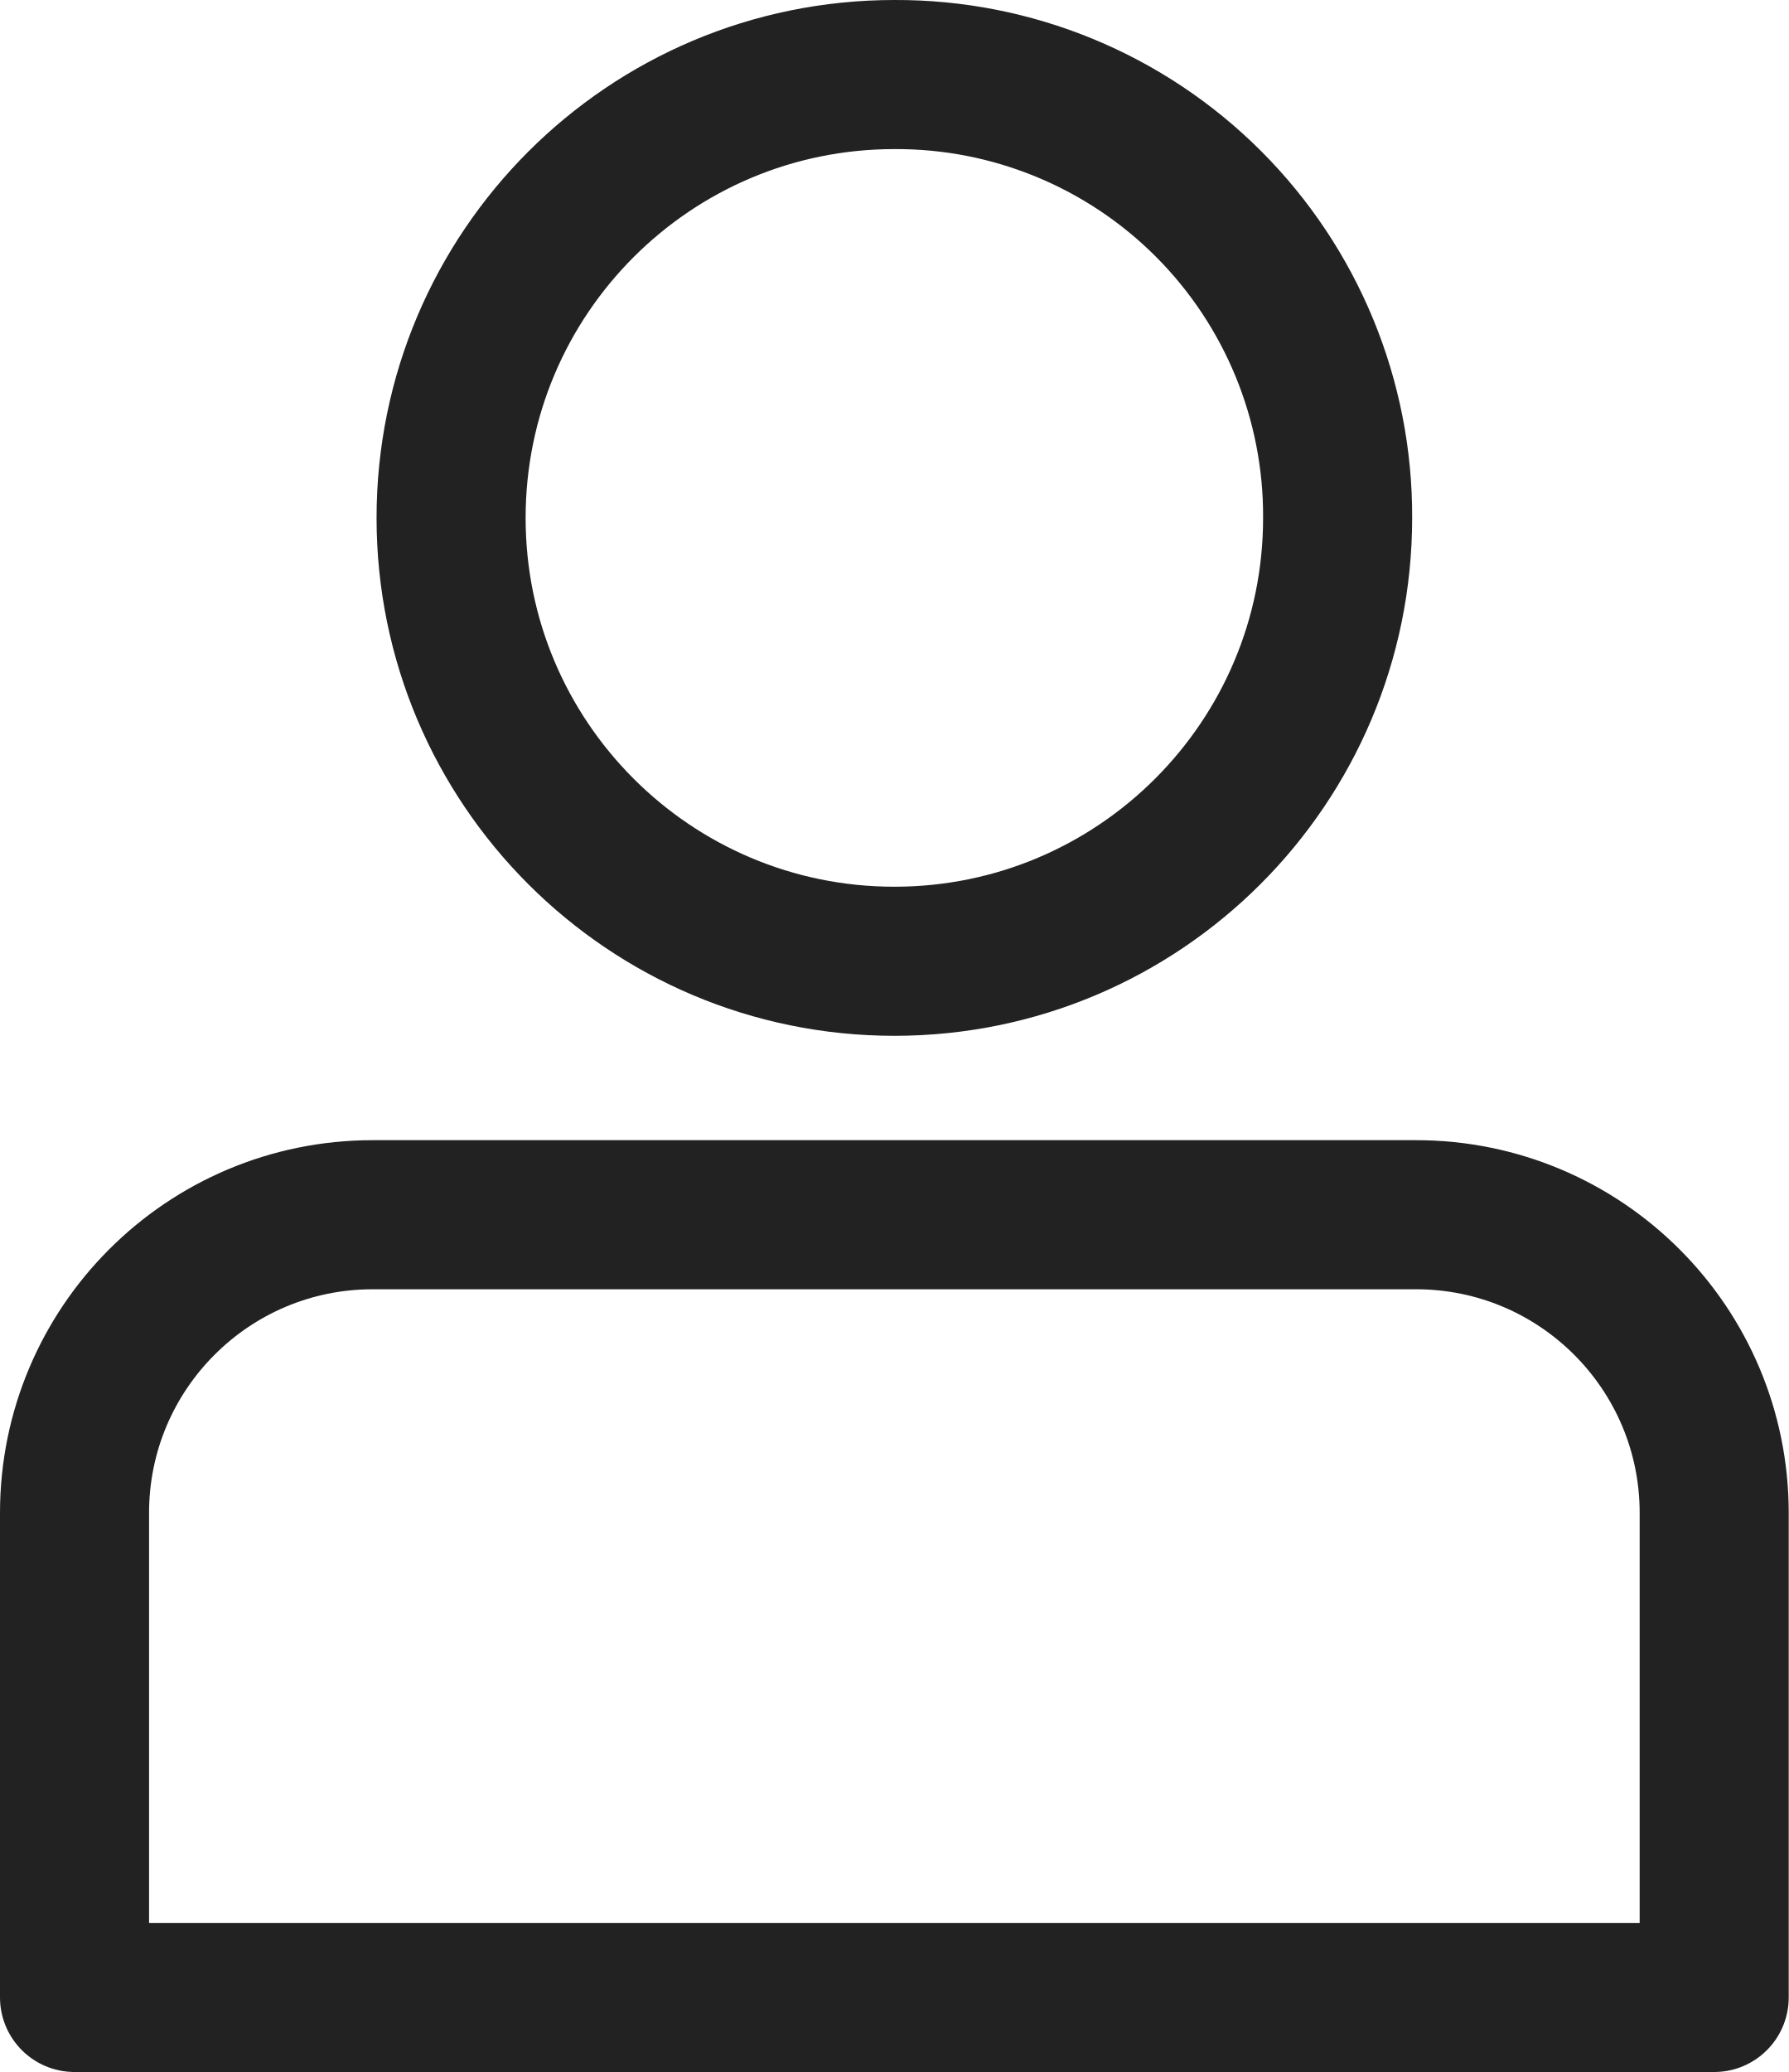
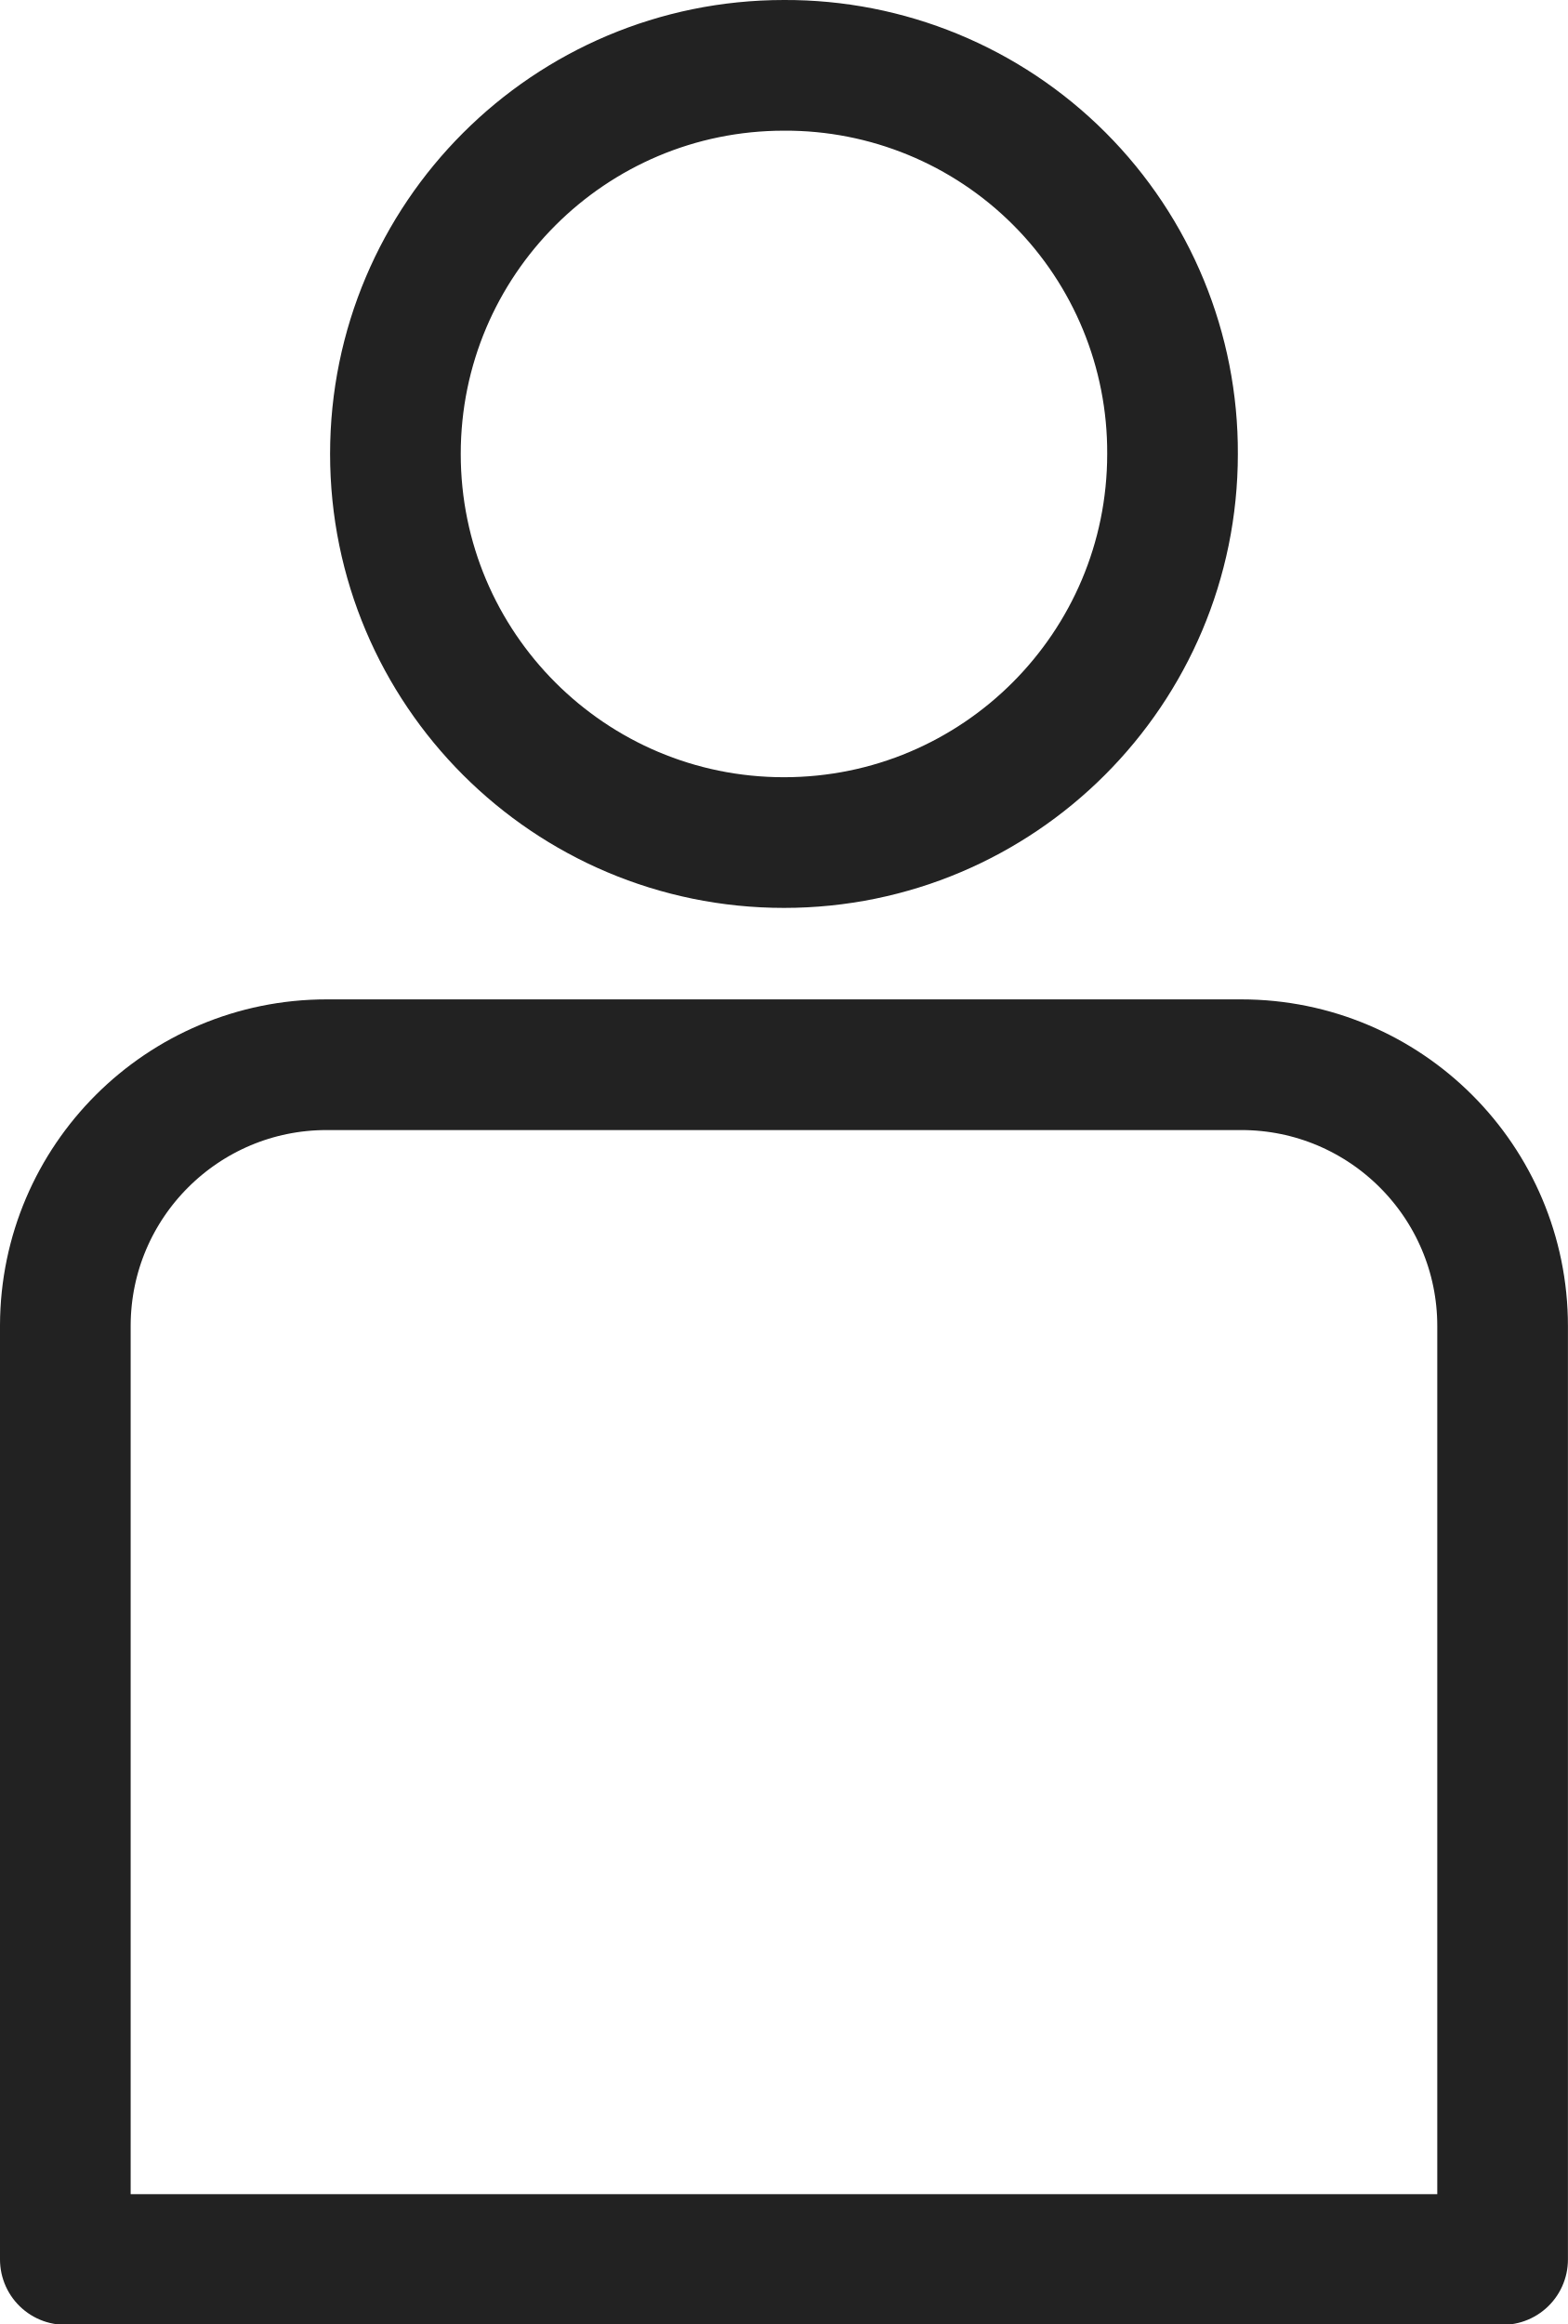
- <svg xmlns="http://www.w3.org/2000/svg" viewBox="0 0 96 111.18">
+ <svg xmlns="http://www.w3.org/2000/svg" viewBox="0 0 96 142.27">
  <defs>
    <style>.cls-1{fill:none;stroke:#222;stroke-linejoin:round;stroke-width:8px;}</style>
  </defs>
  <g id="Layer_2" data-name="Layer 2">
    <g id="Layer_1-2" data-name="Layer 1">
      <path class="cls-1" d="M71.79,27.79A23.79,23.79,0,1,1,48,4,23.68,23.68,0,0,1,71.79,27.79Z" />
-       <path class="cls-1" d="M20,65.18H76a16,16,0,0,1,16,16v26a0,0,0,0,1,0,0H4a0,0,0,0,1,0,0v-26A16,16,0,0,1,20,65.18Z" />
+       <path class="cls-1" d="M20,65.18H76a16,16,0,0,1,16,16v57.14a0,0,0,0,1,0,0H4a0,0,0,0,1,0,0V81.13A16,16,0,0,1,20,65.18Z" />
    </g>
  </g>
</svg>
